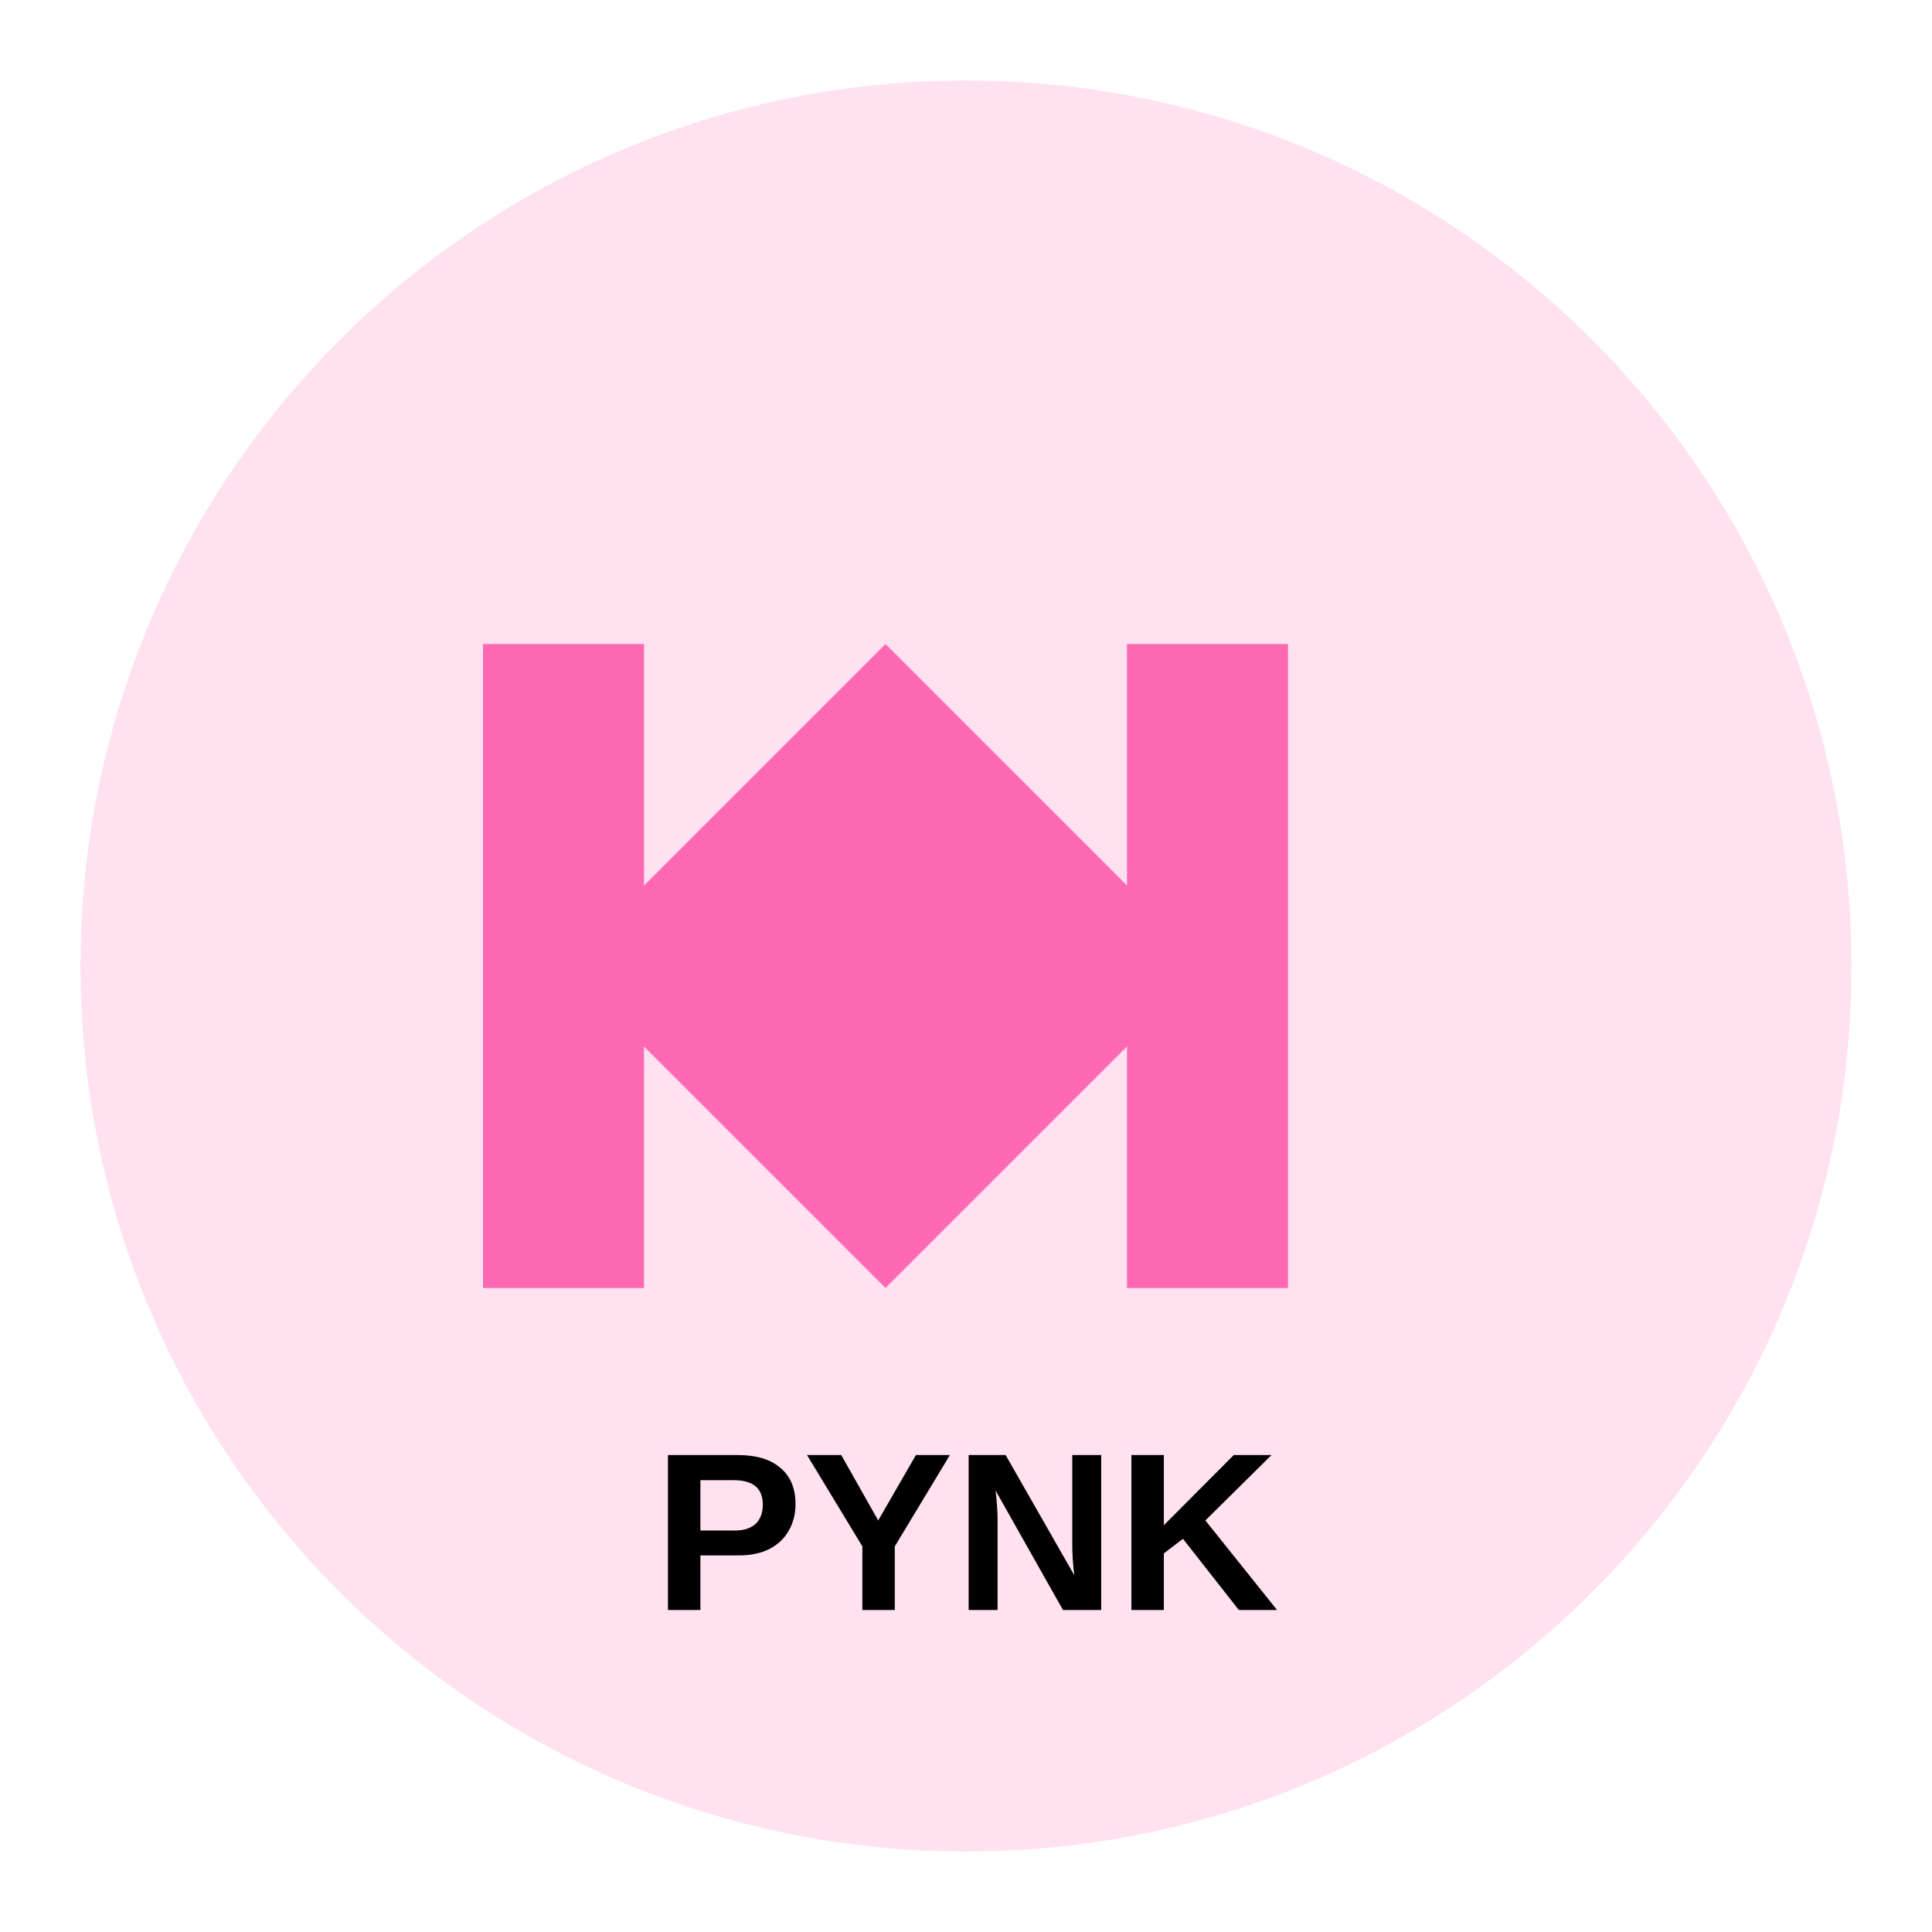
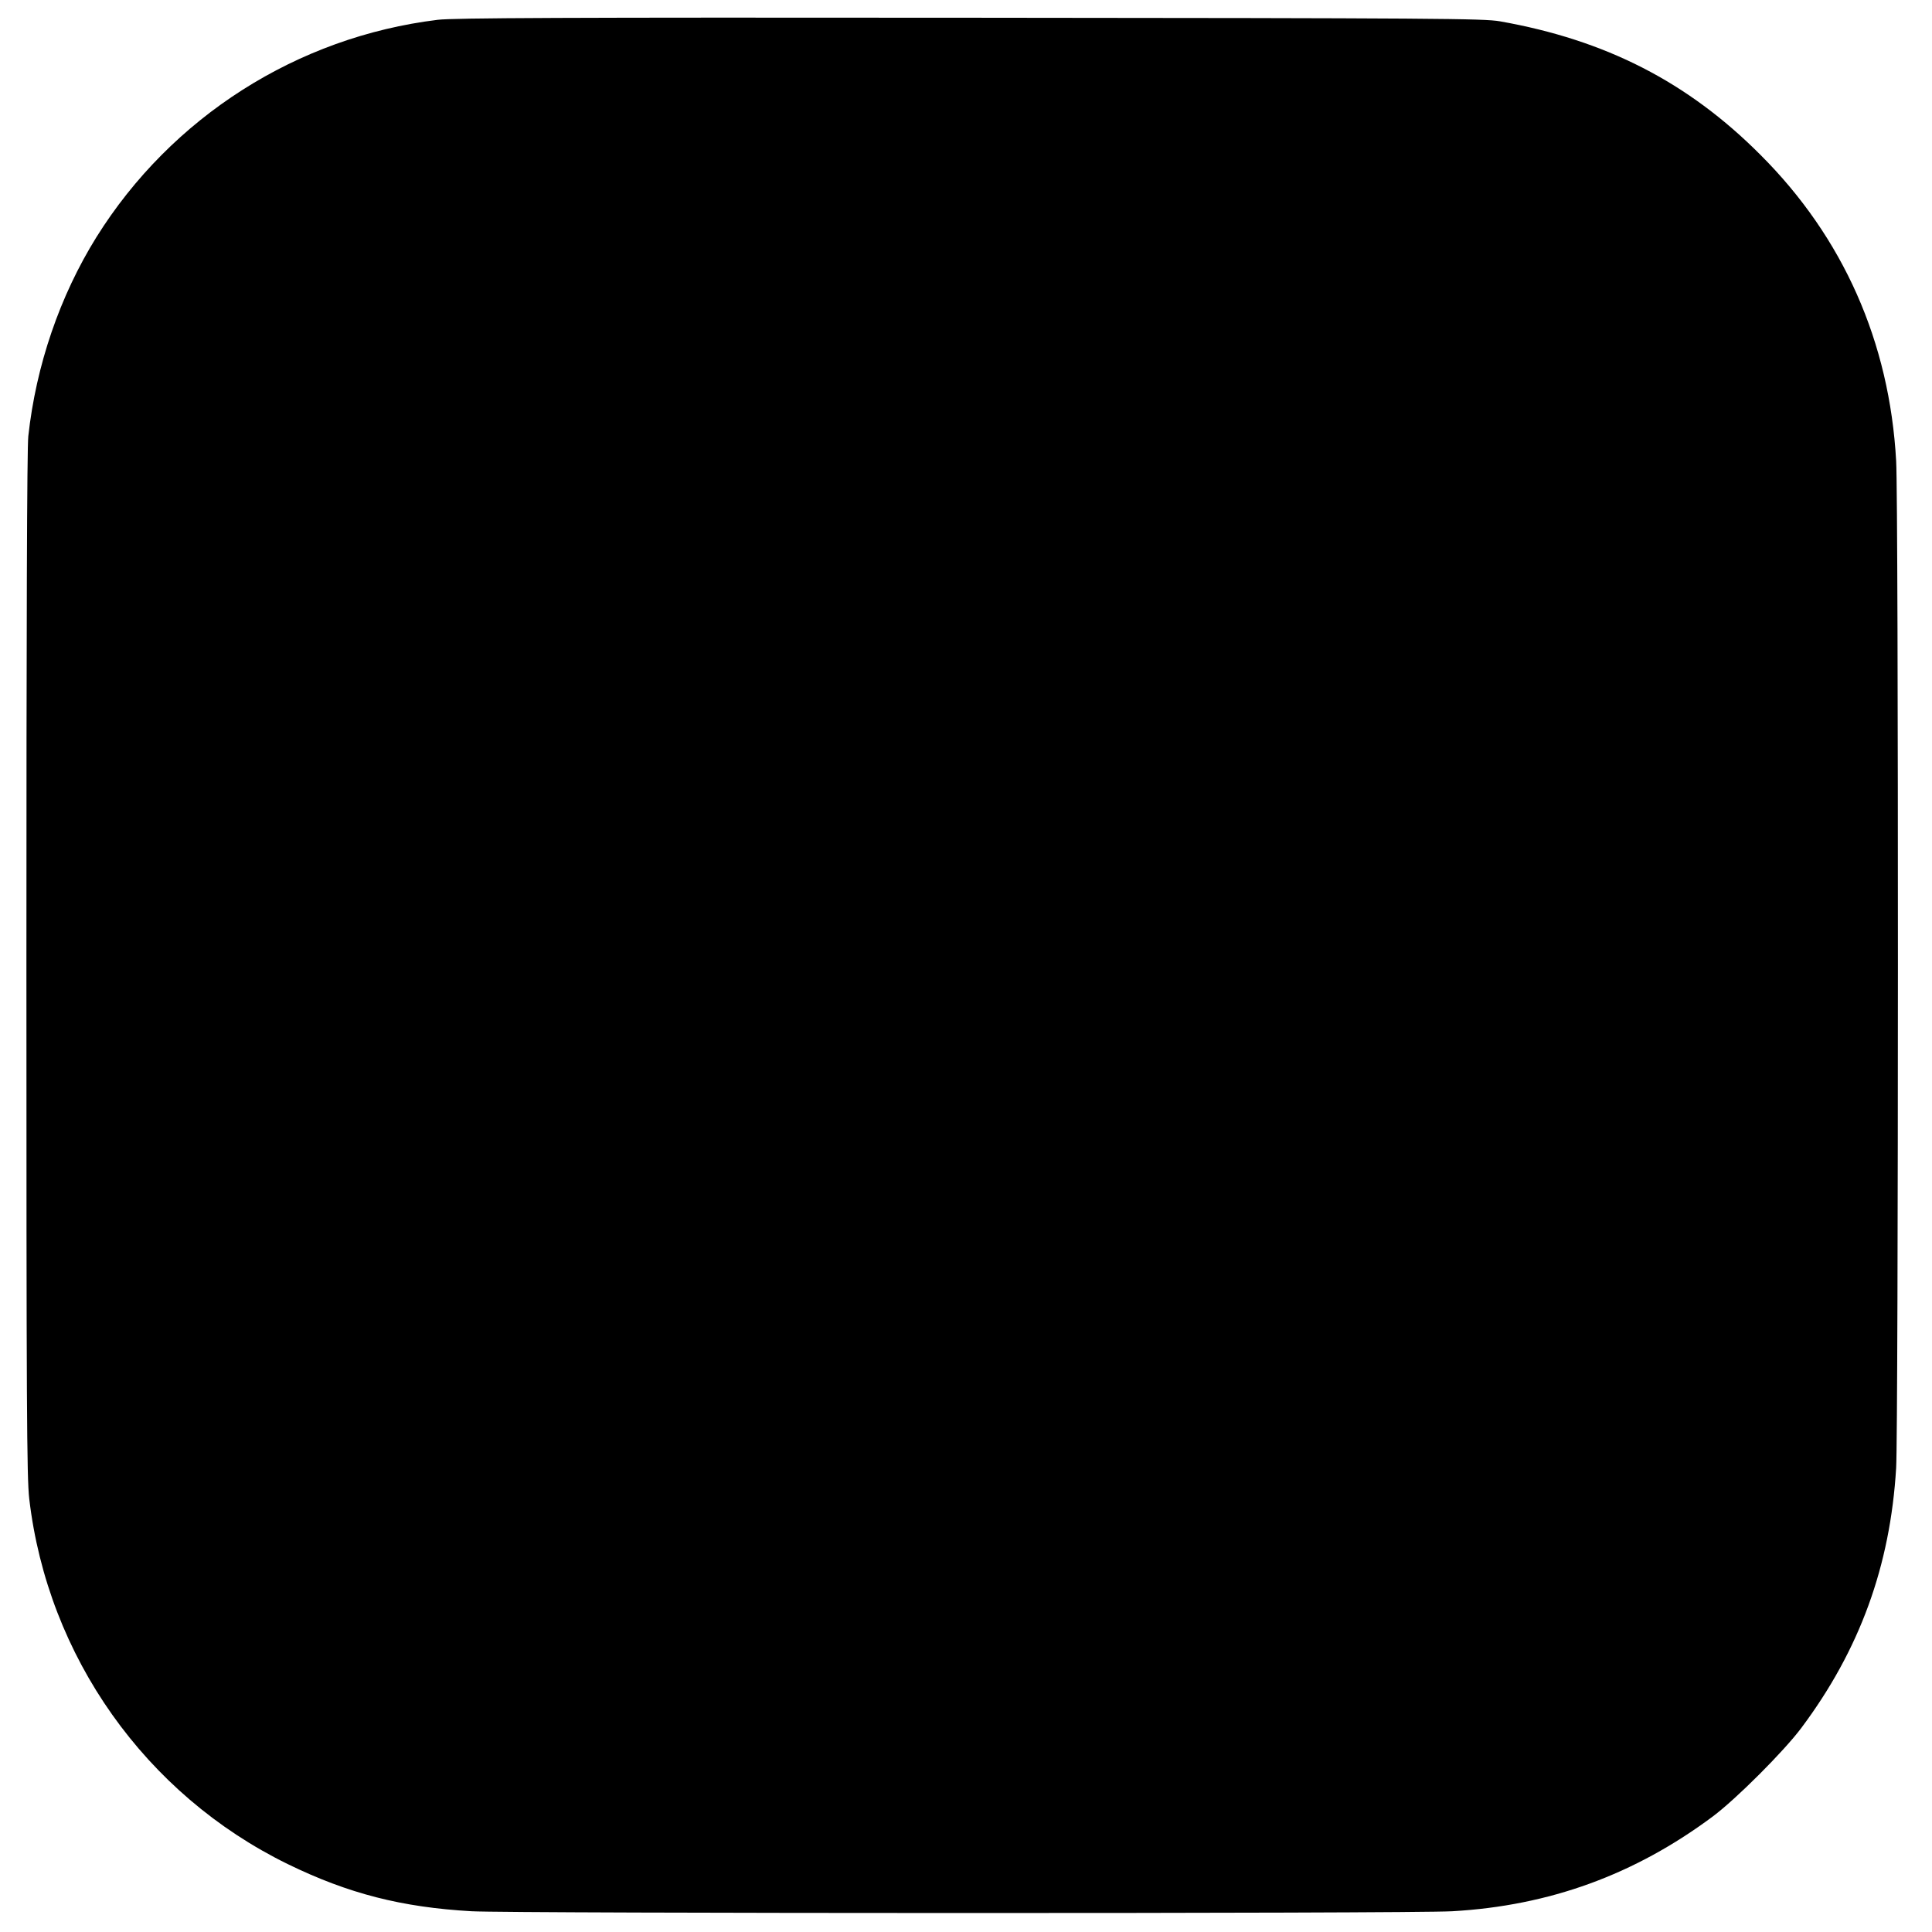
- <svg xmlns="http://www.w3.org/2000/svg" width="120" height="120" viewBox="0 0 120 120">
-   <style>
-     .text { font-family: Arial, sans-serif; font-weight: bold; }
-     .pink { fill: #FF69B4; }
-     .circle { fill: #FF69B4; opacity: 0.2; }
-   </style>
-   <circle class="circle" cx="60" cy="60" r="55" />
-   <path class="pink" d="M30,40 L30,80 L40,80 L40,65 L55,80 L70,65 L70,80 L80,80 L80,40 L70,40 L70,55 L55,40 L40,55 L40,40 Z" />
-   <text class="text" x="60" y="100" text-anchor="middle" font-size="14">PYNK</text>
+ <svg xmlns="http://www.w3.org/2000/svg" version="1.0" width="1024pt" height="1024pt" viewBox="0 0 1024 1024" preserveAspectRatio="xMidYMid meet">
+   <g transform="translate(0,1024) scale(0.1,-0.1)" fill="#000000" stroke="none">
+     <path d="M2320 10135 c-745 -91 -1411 -515 -1809 -1152 -194 -312 -320 -680 -361 -1055 -7 -65 -10 -987 -10 -2800 0 -2349 2 -2720 15 -2832 98 -836 616 -1567 1370 -1936 322 -157 605 -229 974 -250 225 -12 4975 -13 5198 0 515 29 968 194 1382 503 123 92 376 345 468 468 310 414 472 860 503 1379 12 211 13 5115 0 5337 -35 630 -280 1184 -720 1623 -384 385 -819 608 -1380 707 -87 15 -318 17 -2810 19 -2158 2 -2737 -1 -2820 -11z" />
+   </g>
</svg>
